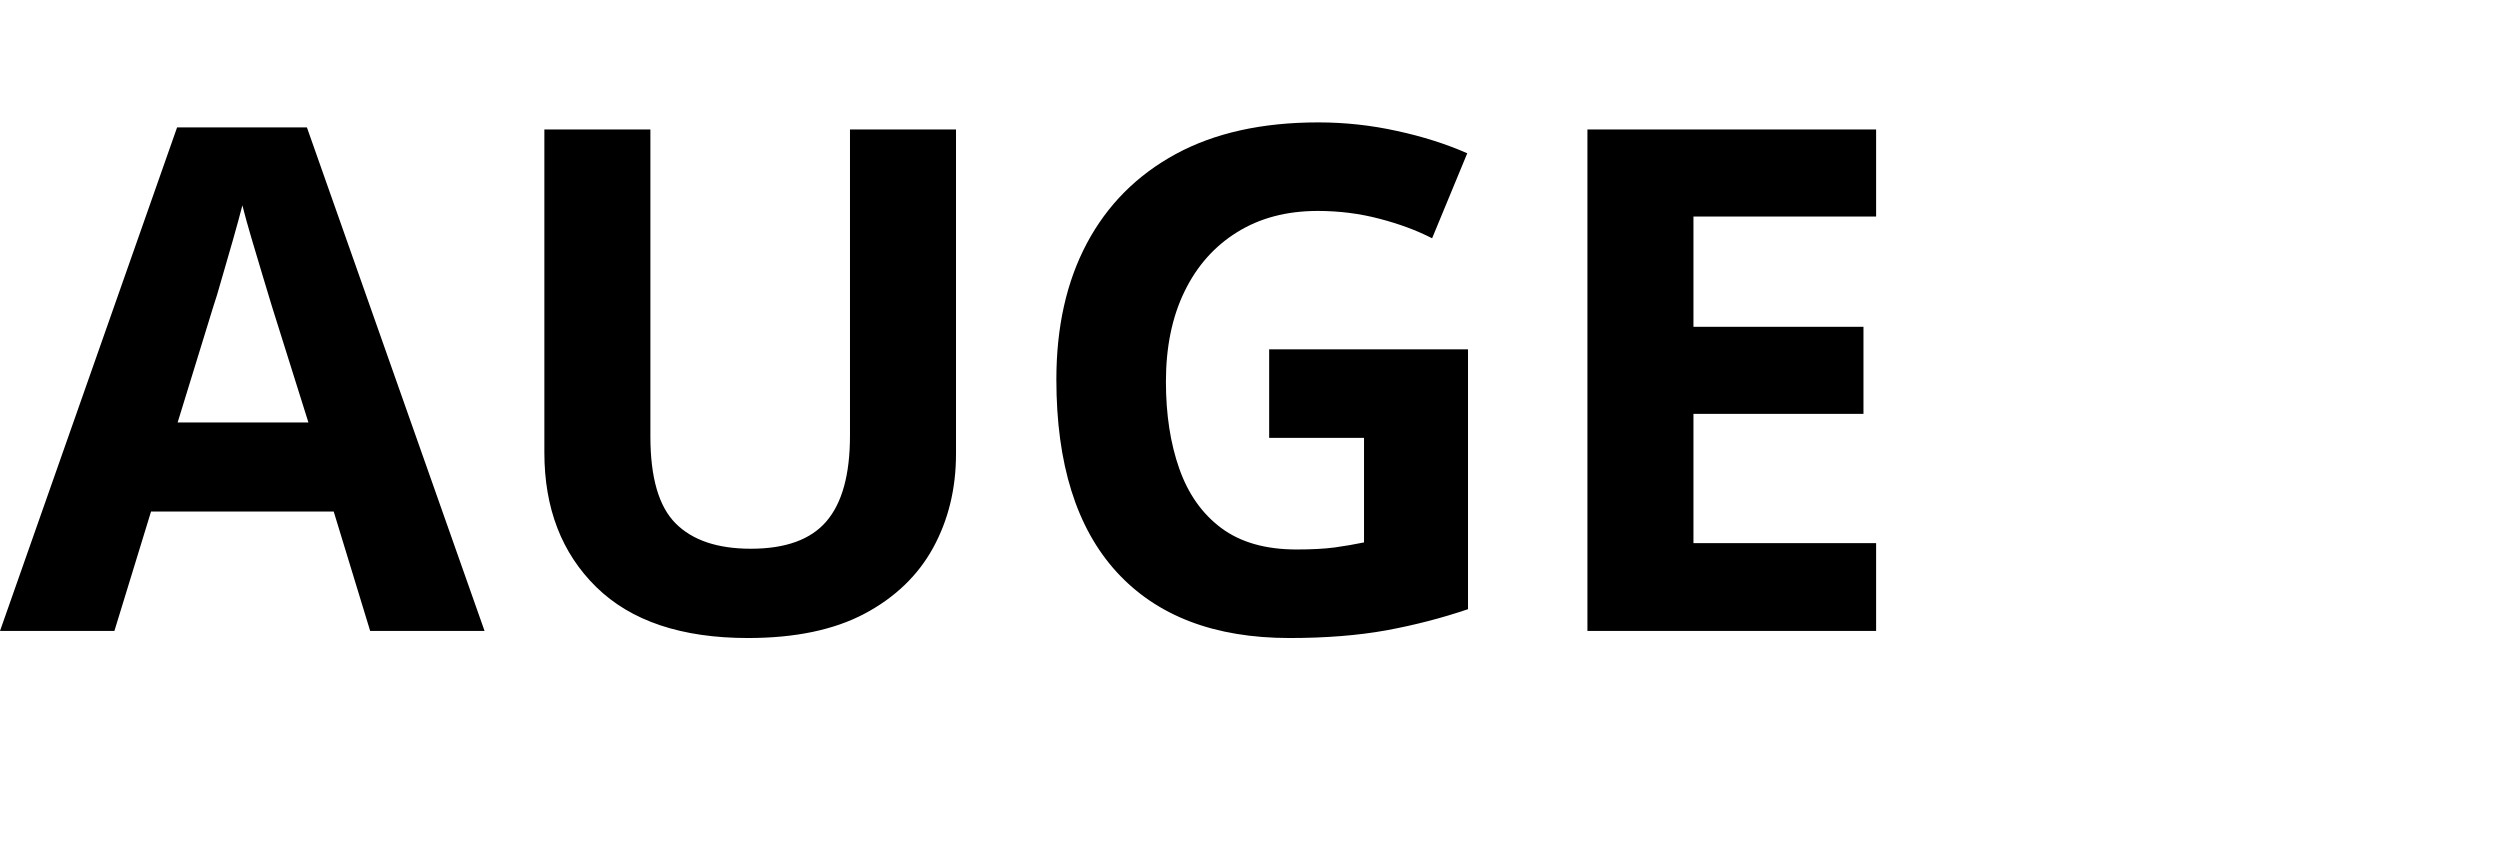
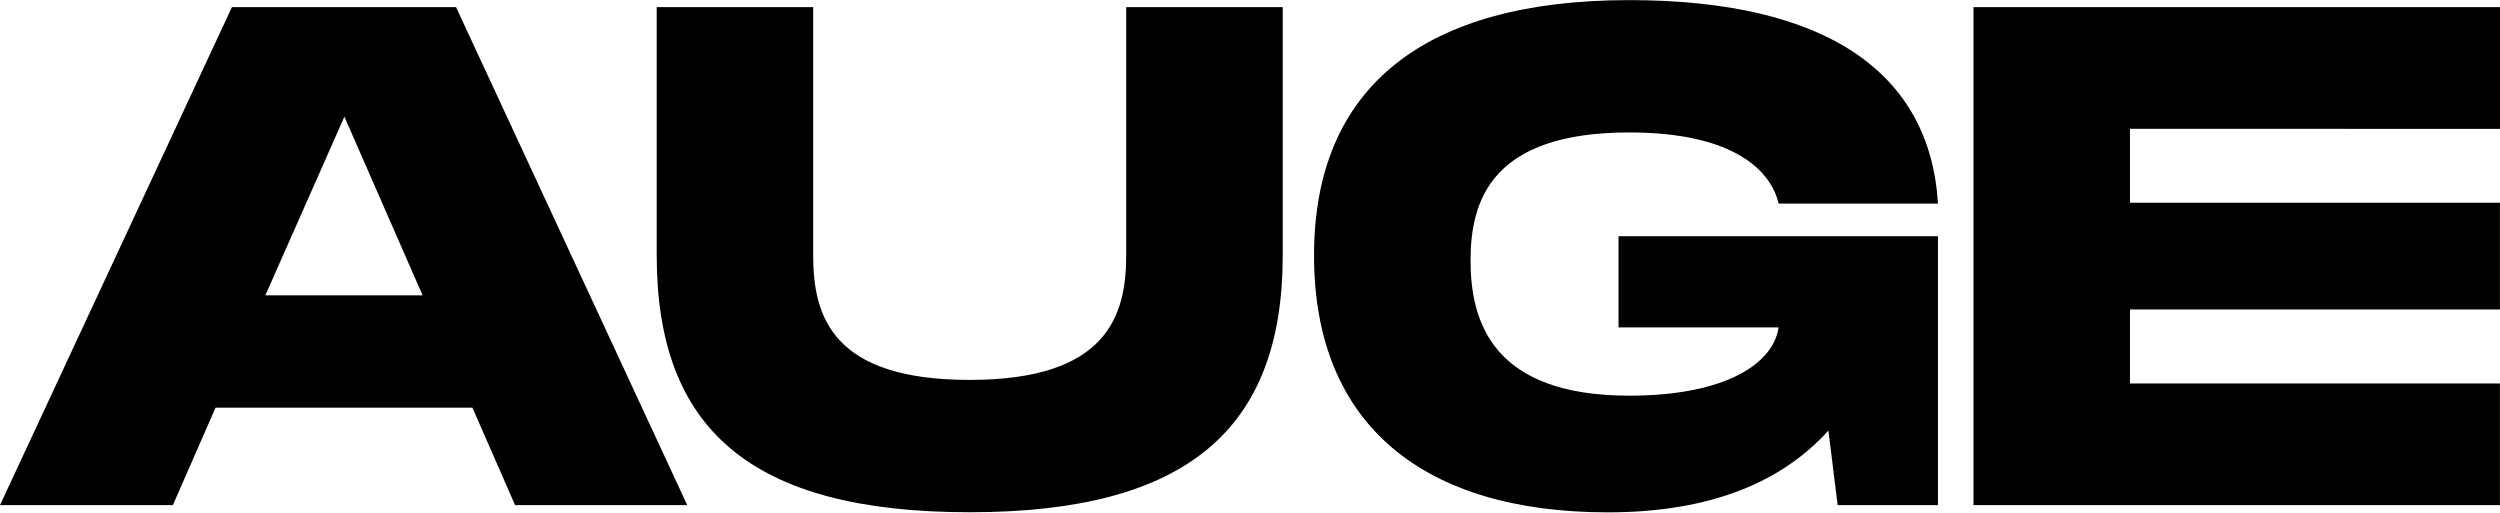
- <svg xmlns="http://www.w3.org/2000/svg" width="210" height="71" viewBox="0 0 210 71">
-   <text id="AUGE" transform="translate(0 53)" font-size="59" font-family="MonumentExtended-Bold, Monument" font-weight="700">
-     <tspan x="0" y="0">AUGE</tspan>
-   </text>
+ <svg xmlns="http://www.w3.org/2000/svg" width="207.326" height="42.48" viewBox="0 0 207.326 42.48">
+   <path id="Path_1230" data-name="Path 1230" d="M43.955,0H58.233L39.058-41.3H20.473L1.239,0H15.576l3.54-8.083h21.3ZM23.246-17.4,29.8-32.214,36.285-17.4Zm84.37-3.3V-41.3H94.636v20.591c0,5.015-1.593,10.325-12.98,10.325s-12.98-5.251-12.98-10.325V-41.3H55.7v20.591c0,14.4,7.788,21.3,25.96,21.3C99.769.59,107.616-6.372,107.616-20.709Zm27.848,5.959h13.275c-.413,2.95-4.307,5.664-12.39,5.664-11.387,0-13.157-6.2-13.157-11.21,0-4.956,1.711-10.62,13.157-10.62,8.85,0,11.8,3.3,12.39,5.9h13.216c-.649-10.738-9.086-16.874-25.606-16.874-16.992,0-26.137,7.2-26.137,21.181,0,14.1,9.145,21.3,24.367,21.3,8.732,0,14.573-2.655,18.29-6.785L153.636,0h8.319V-22.3H135.464Zm73.1-16.461V-41.3H164.9V0h43.66V-10.089h-30.68v-6.136h30.68v-8.85h-30.68v-6.136Z" transform="translate(-1.239 41.89)" />
</svg>
